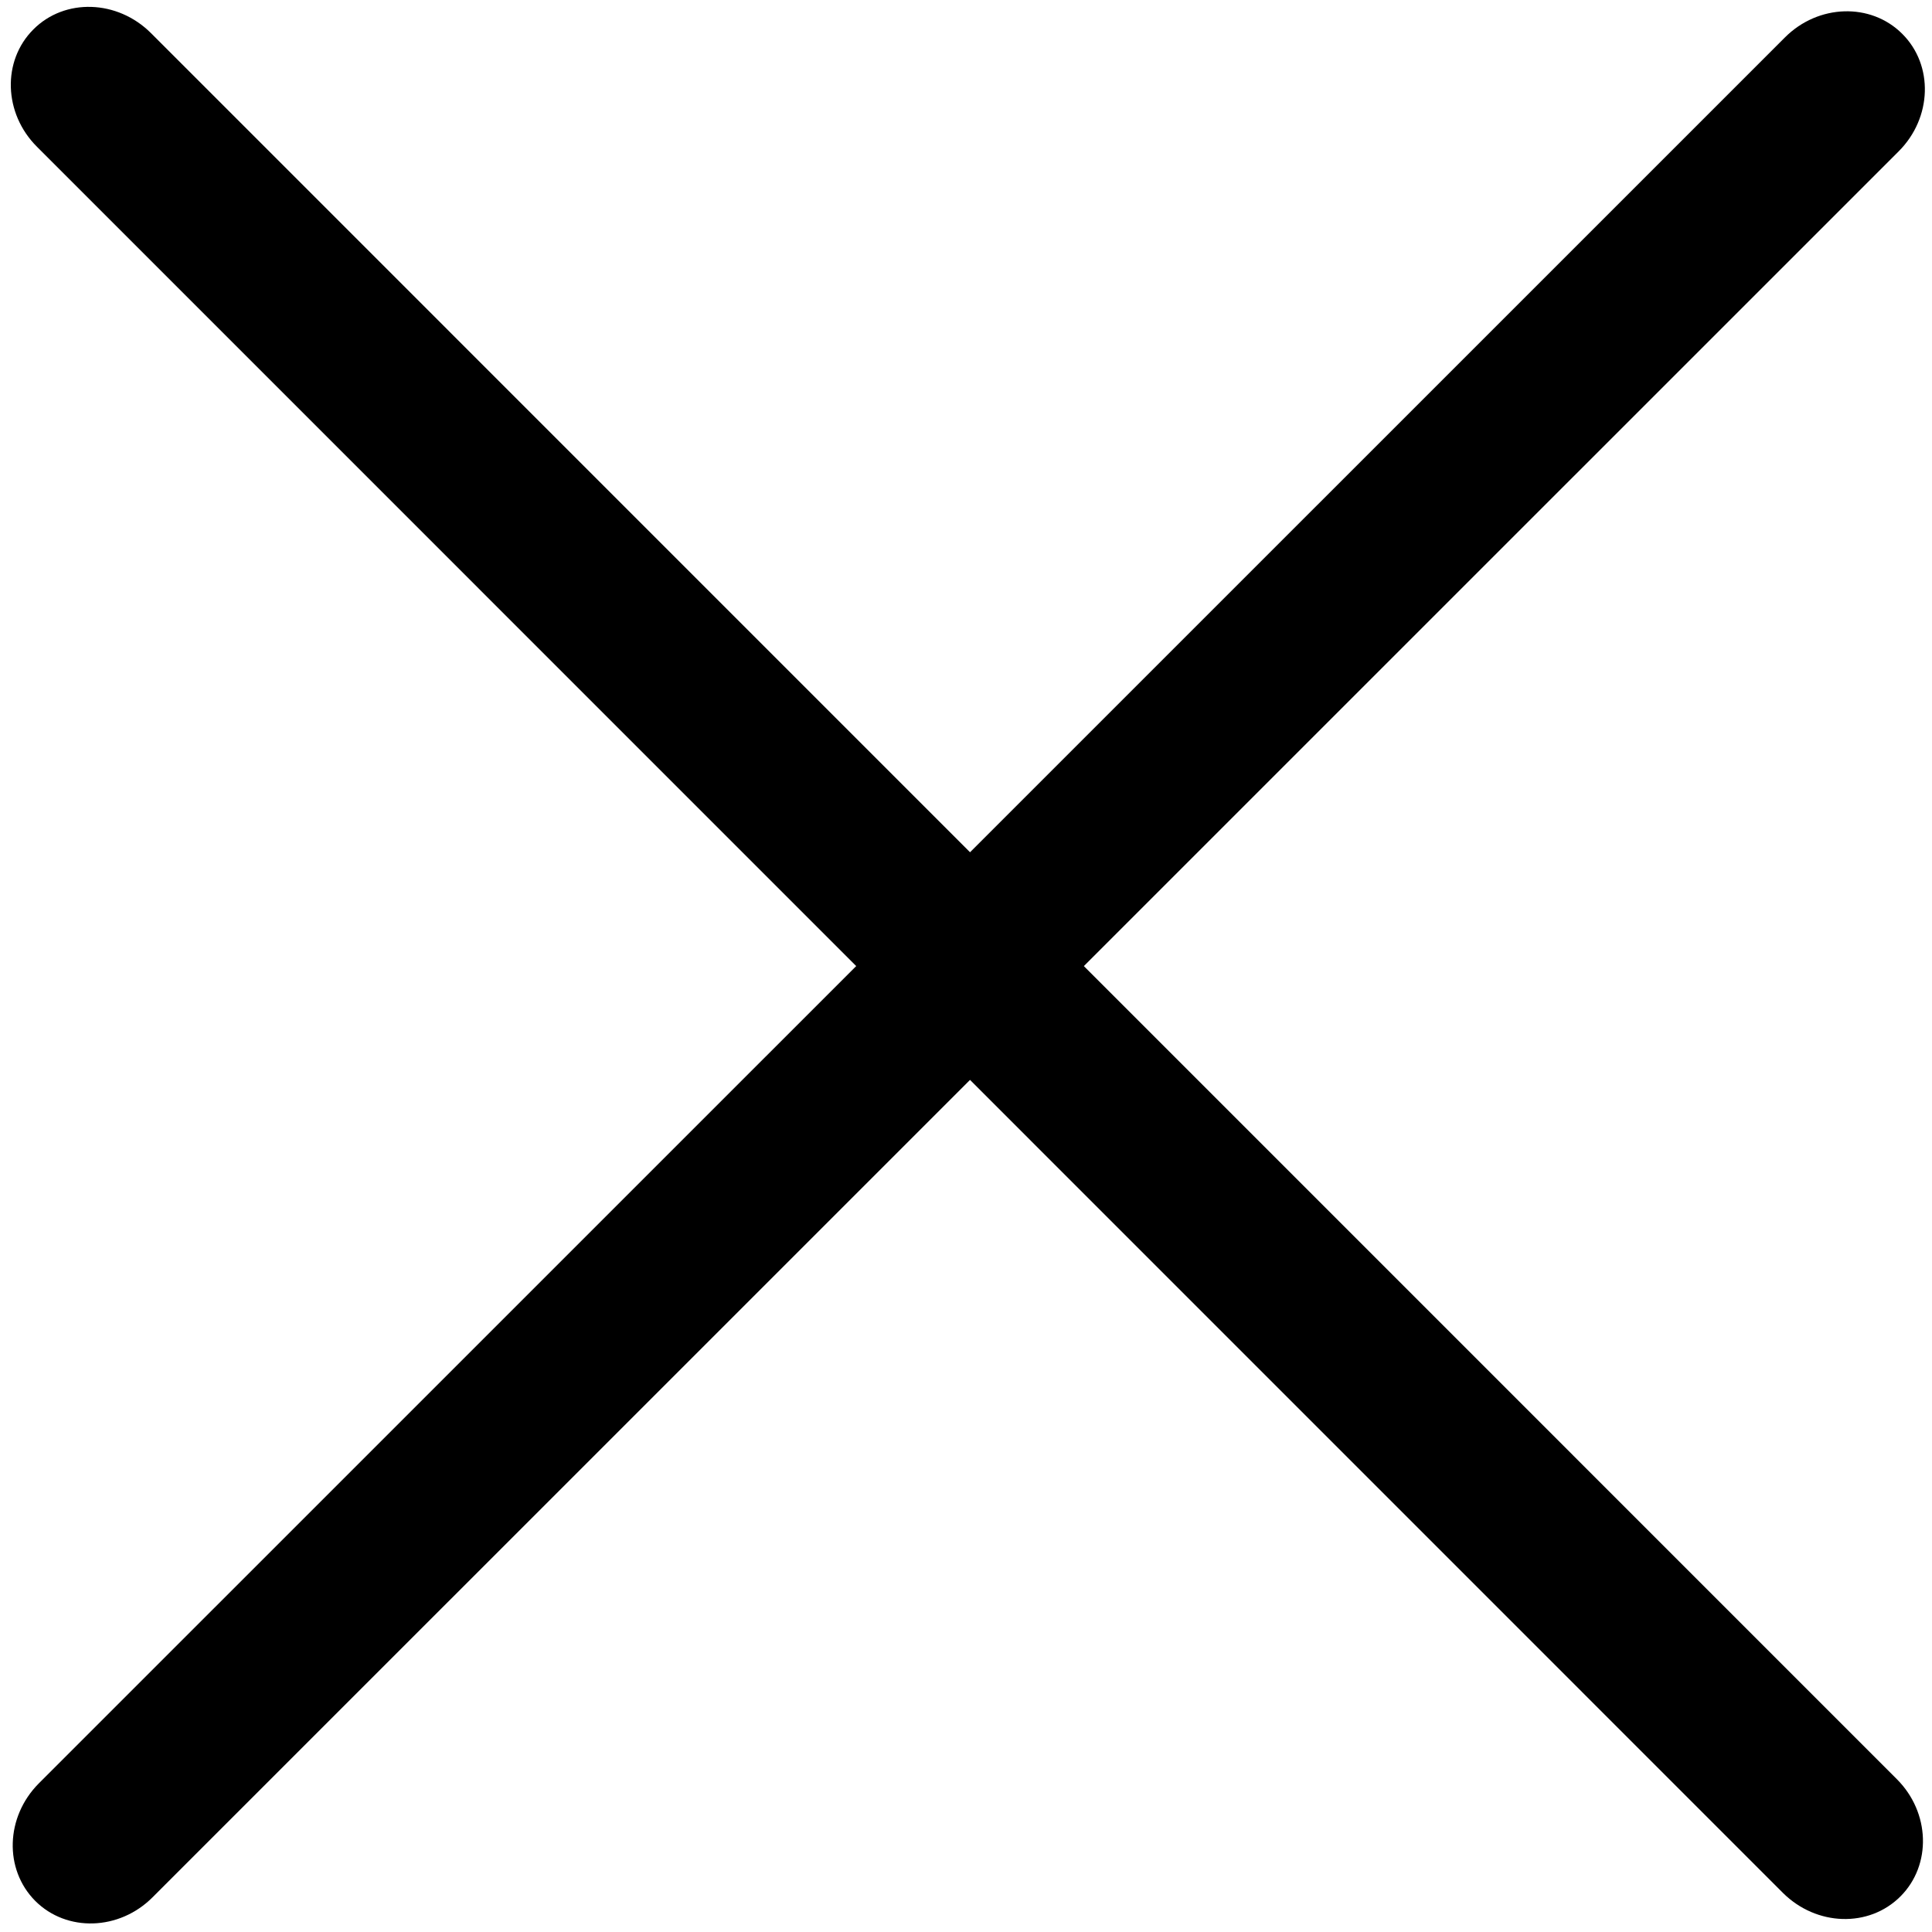
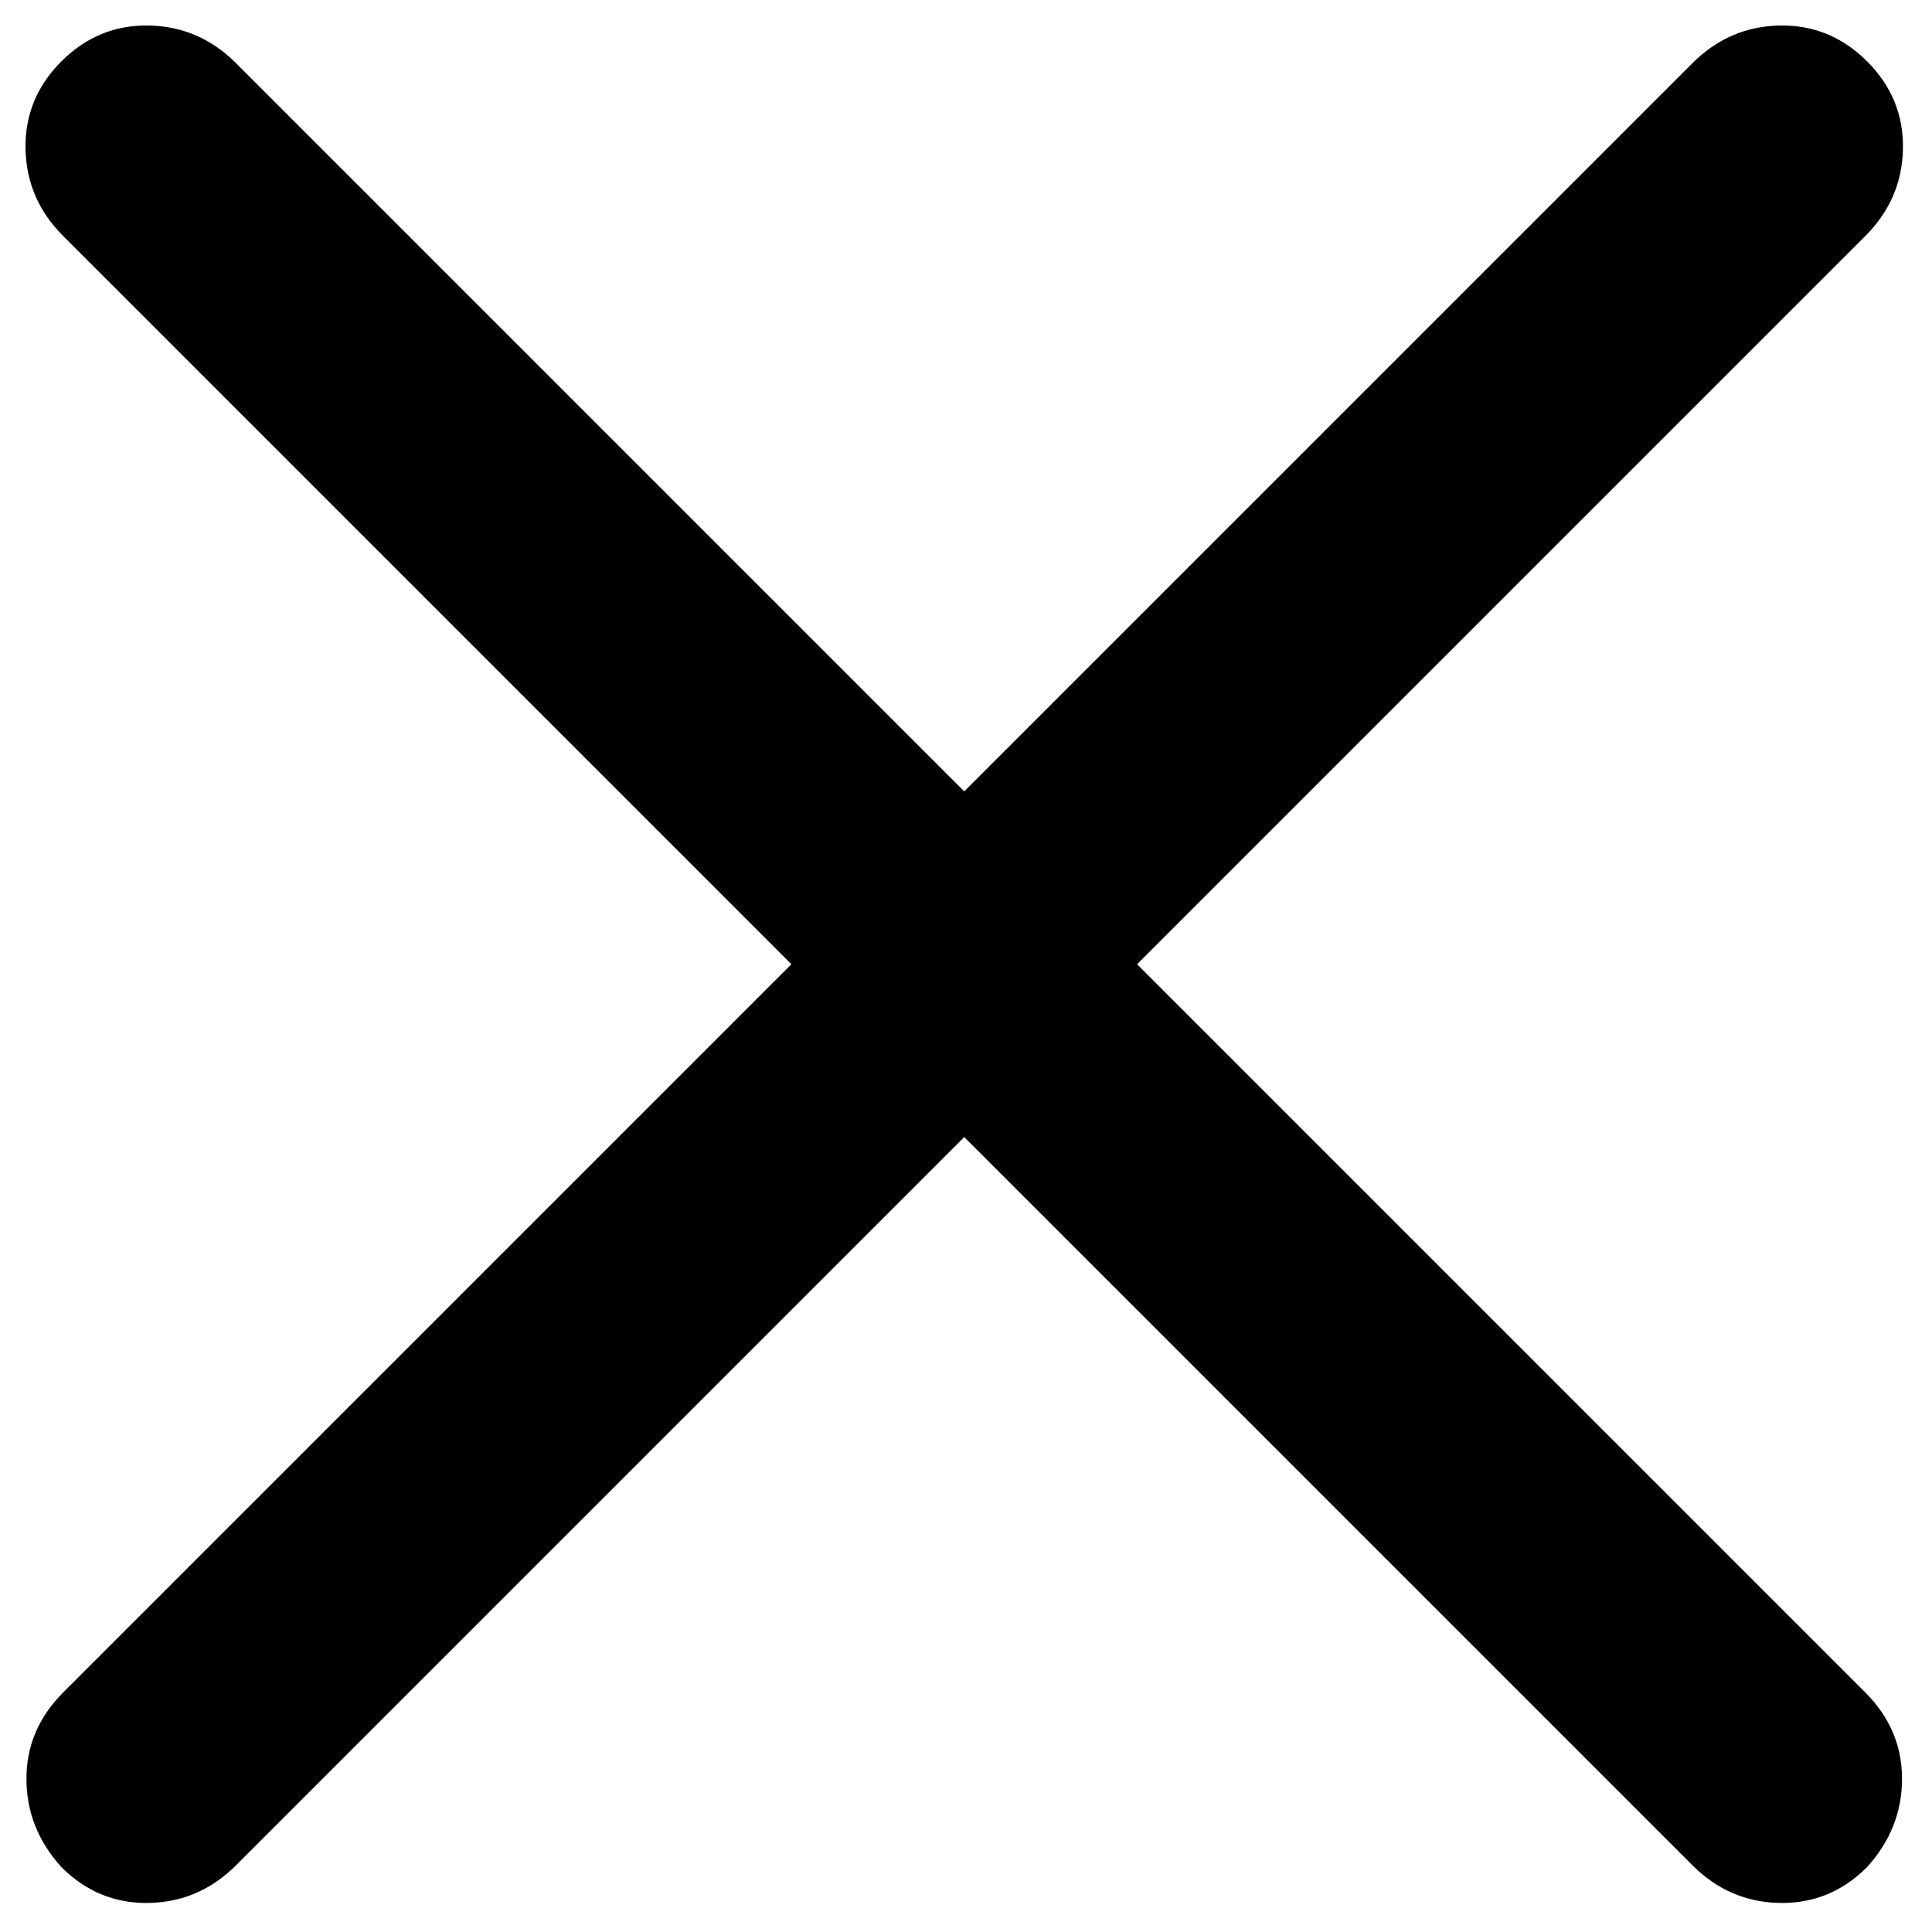
- <svg xmlns="http://www.w3.org/2000/svg" width="12" height="12" viewBox="0 0 12 12" fill="none">
-   <g clip-path="url(#clip0_3312_10076)">
-     <path d="M11.086 0.233L0.241 11.077C0.034 11.285 0.024 11.611 0.219 11.807C0.414 12.002 0.741 11.992 0.948 11.784L11.793 0.94C12.001 0.732 12.011 0.405 11.815 0.21C11.62 0.015 11.293 0.025 11.086 0.233Z" fill="black" />
-     <path d="M0.23 0.912L11.074 11.757C11.282 11.964 11.608 11.975 11.804 11.779C11.999 11.584 11.989 11.257 11.781 11.05L0.937 0.205C0.729 -0.002 0.402 -0.013 0.207 0.183C0.012 0.378 0.022 0.705 0.23 0.912Z" fill="black" />
+ <svg xmlns="http://www.w3.org/2000/svg" width="512" height="512" viewBox="0 0 512 512" fill="none">
+   <g clip-path="url(#clip0_3482_8374)">
+     <path d="M301.339 255.531L494.311 62.559C500.808 56.062 504.138 48.346 504.301 39.412C504.463 30.478 501.296 22.762 494.798 16.265C488.301 9.768 480.585 6.6 471.651 6.763C462.717 6.925 455.002 10.255 448.504 16.753L255.532 209.725L62.56 16.753C56.063 10.255 48.347 6.925 39.413 6.763C30.479 6.6 22.764 9.768 16.266 16.265C9.769 22.762 6.601 30.478 6.764 39.412C6.926 48.346 10.256 56.062 16.753 62.559L209.726 255.531L16.753 448.504C10.256 455.001 7.007 462.635 7.007 471.407C7.007 480.178 10.094 487.975 16.266 494.797C22.764 501.295 30.479 504.462 39.413 504.3C48.347 504.137 56.063 500.807 62.56 494.31L255.532 301.338L448.504 494.31C455.002 500.807 462.717 504.137 471.651 504.3C480.585 504.462 488.301 501.295 494.798 494.797C500.971 487.975 504.057 480.178 504.057 471.407C504.057 462.635 500.808 455.001 494.311 448.504L301.339 255.531Z" fill="black" />
  </g>
</svg>
